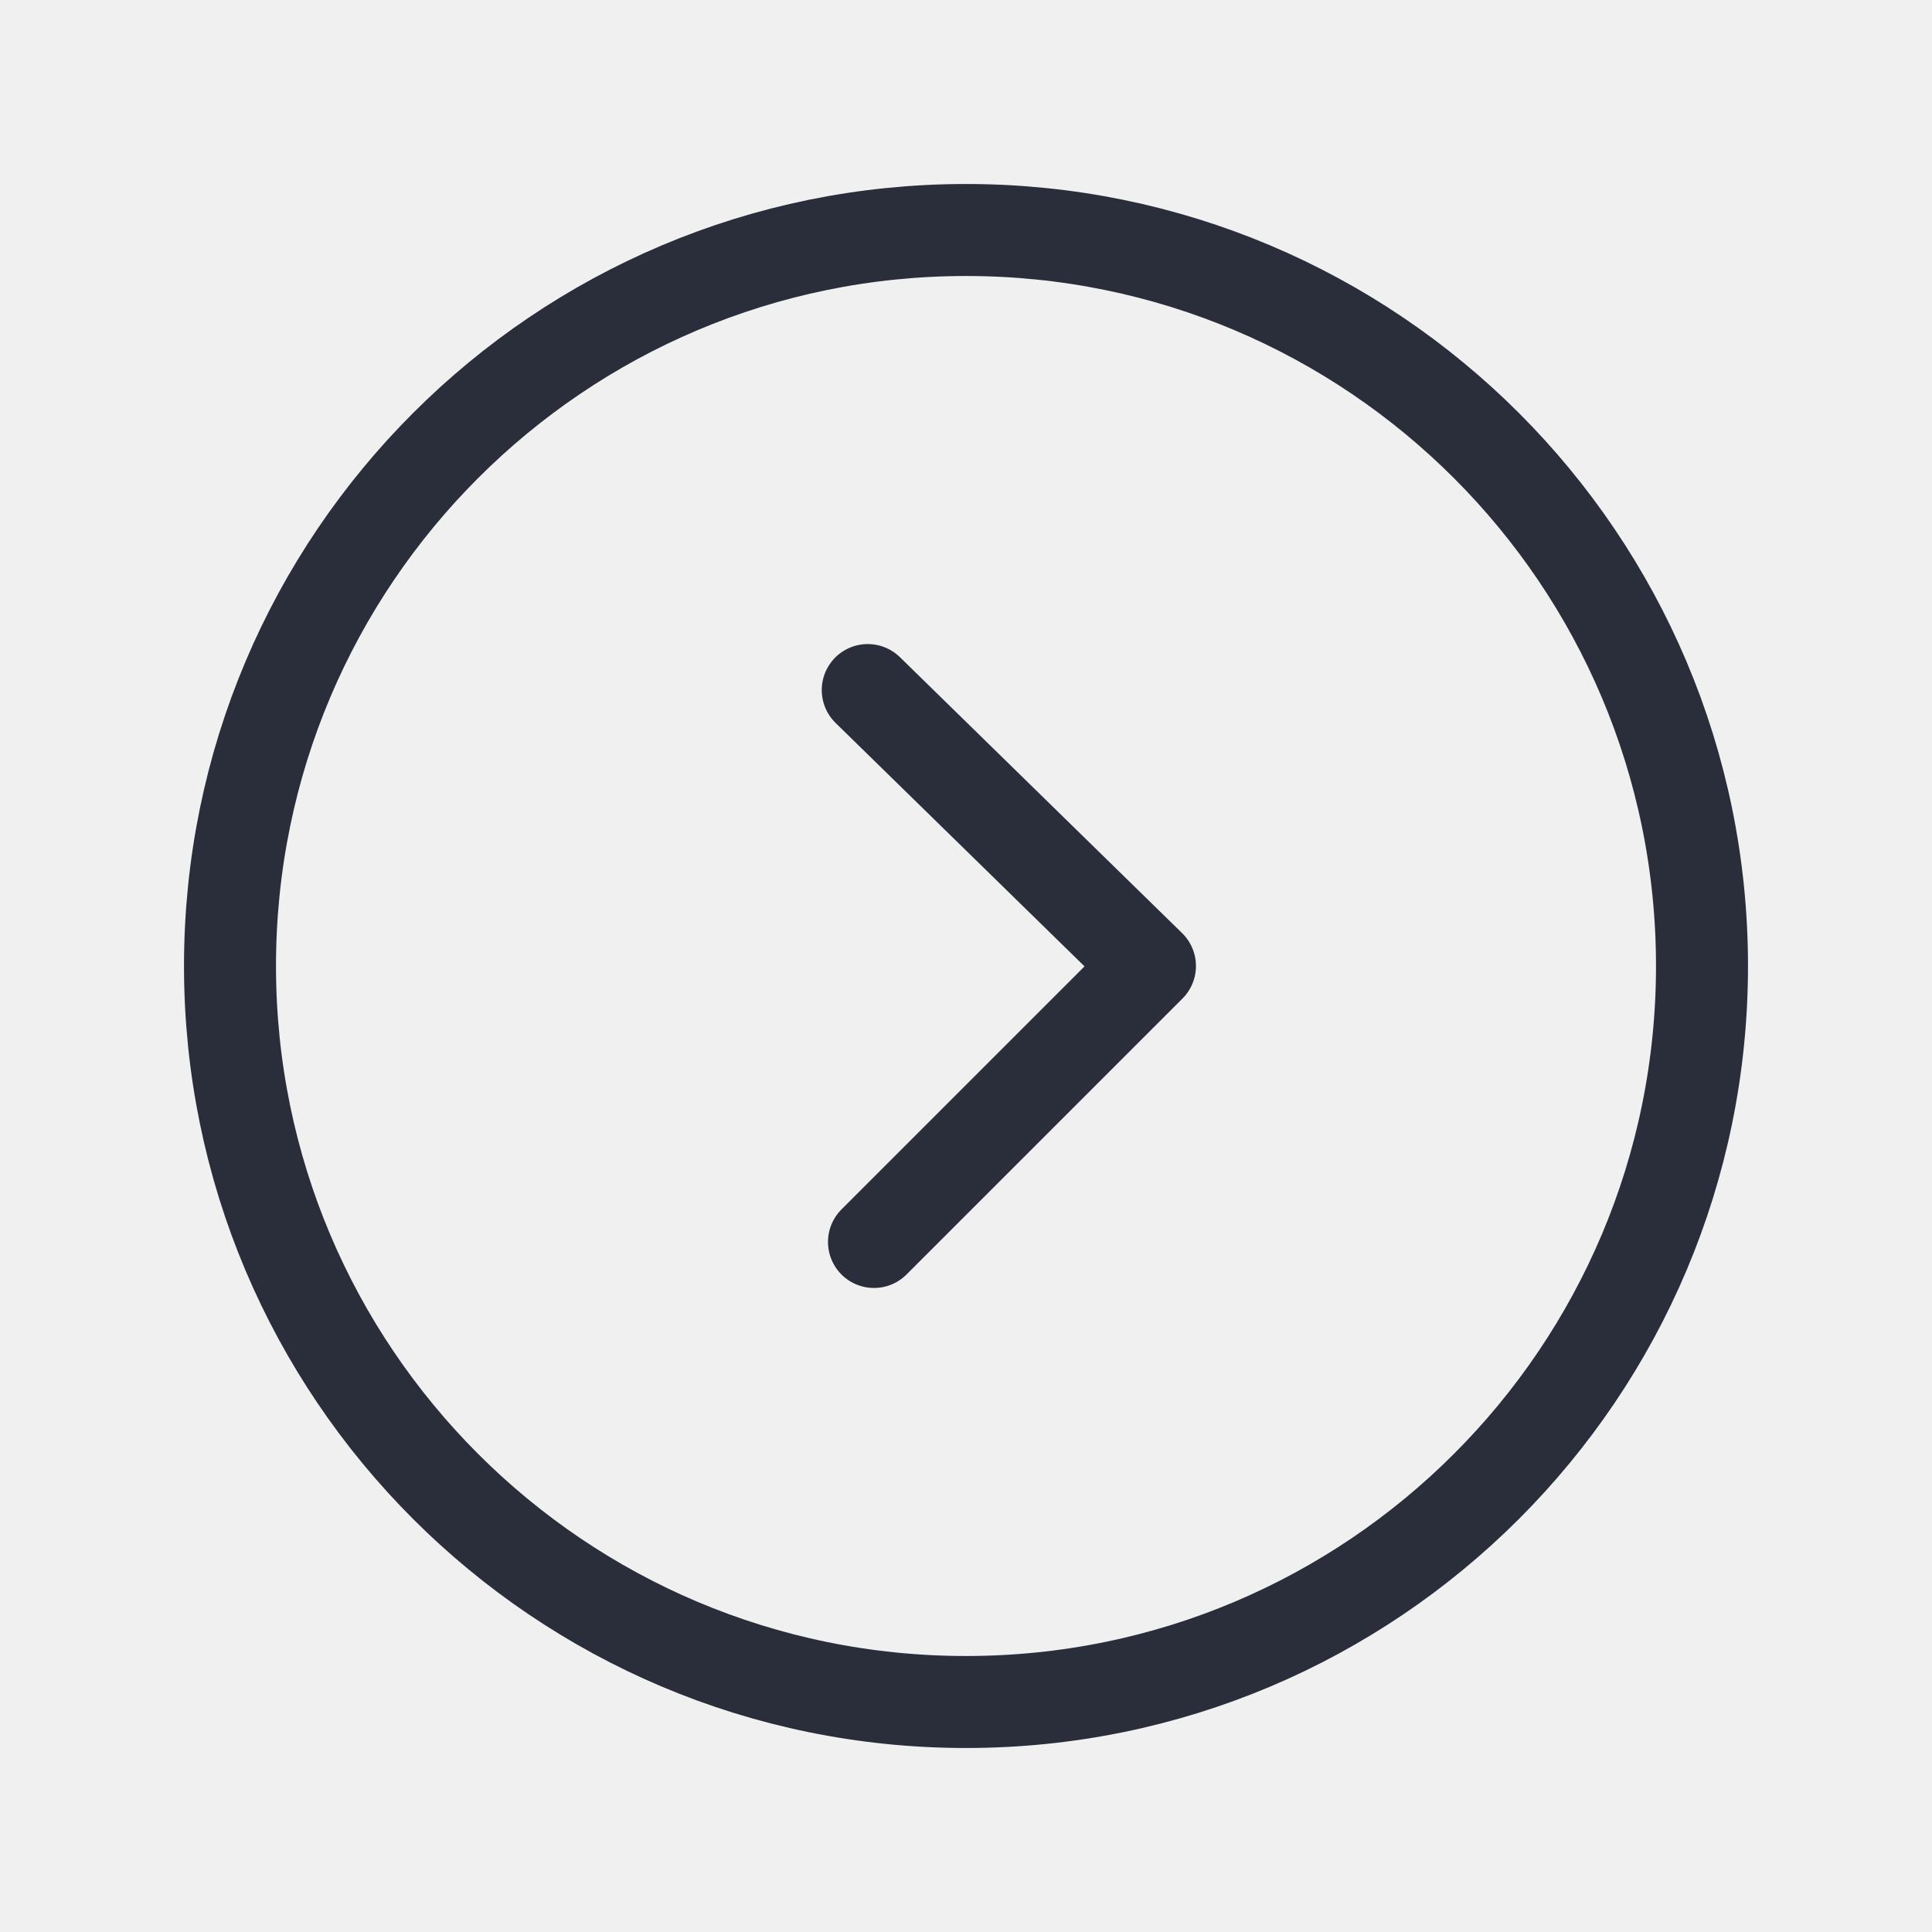
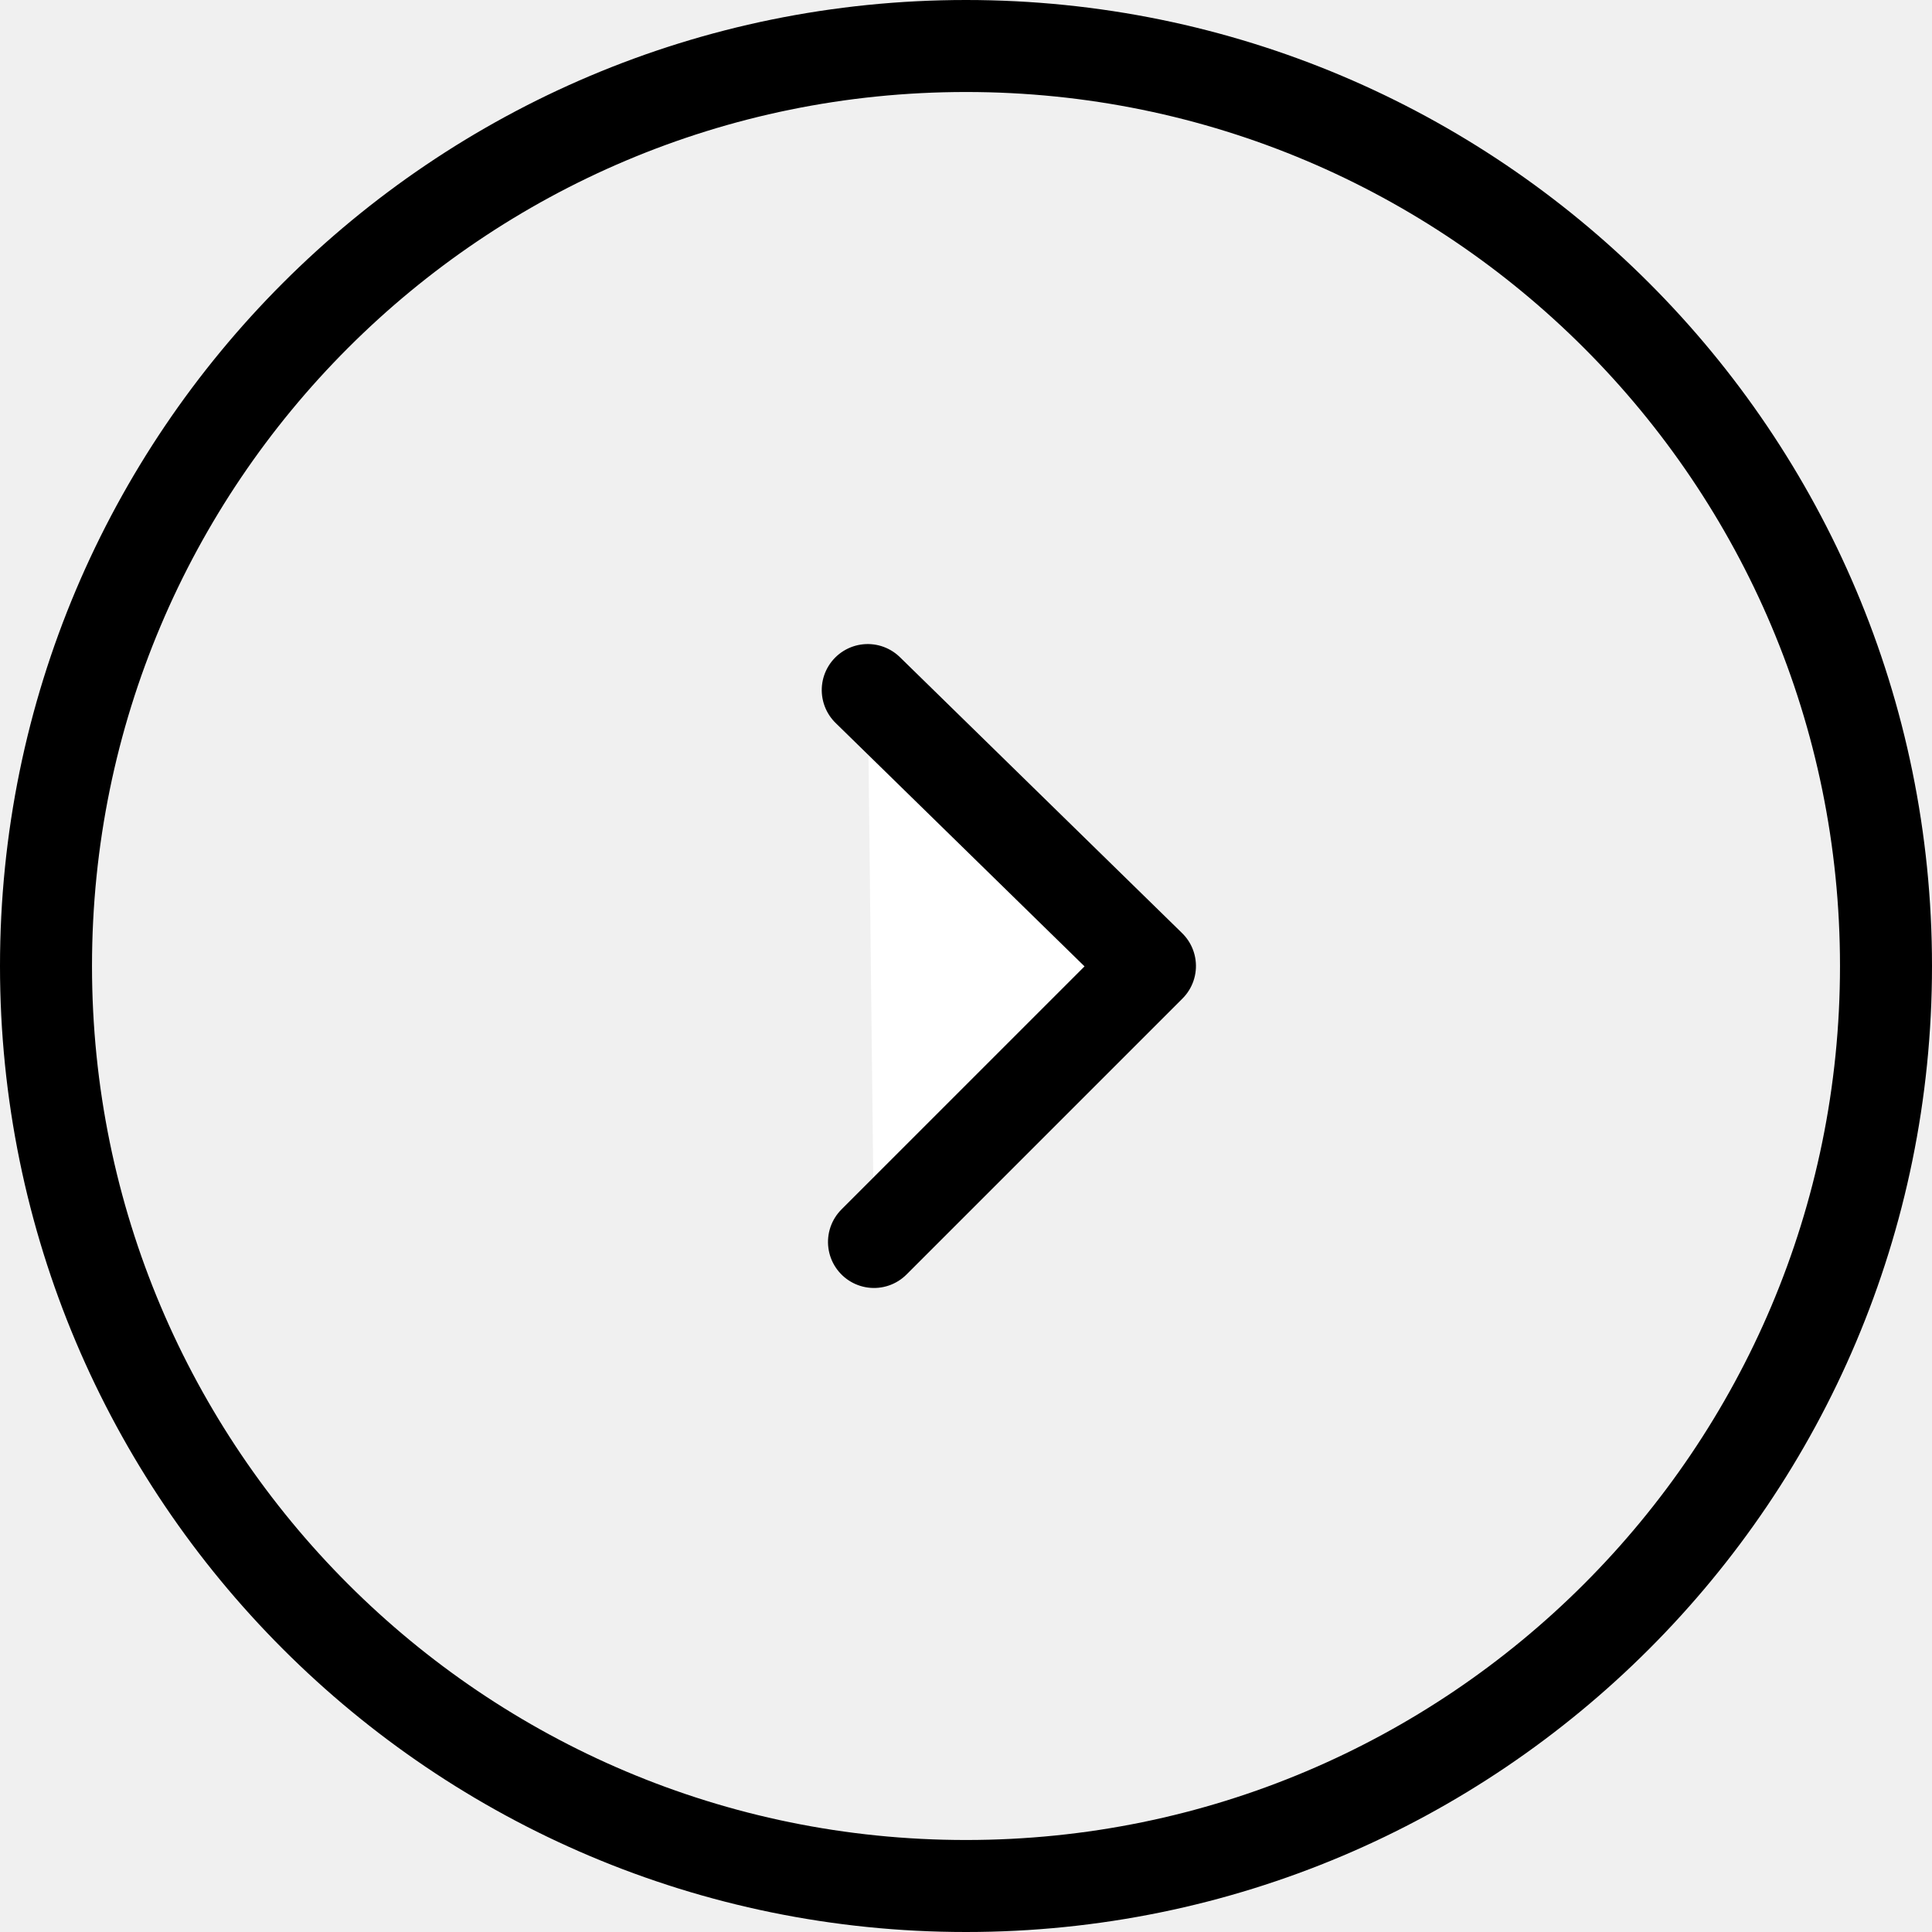
- <svg xmlns="http://www.w3.org/2000/svg" width="21" height="21" viewBox="0 0 21 21">
-   <g fill="none" fill-rule="evenodd" stroke="#2A2E3B" stroke-linecap="round" stroke-linejoin="round" transform="translate(2 2)">
-     <circle cx="8.5" cy="8.5" r="8" />
-     <polyline points="9.628 6.362 9.628 10.604 5.338 10.556" transform="scale(1 -1) rotate(-45 -12.997 0)" />
+ <svg xmlns="http://www.w3.org/2000/svg" width="35" height="35" viewBox="0 0 21 21">
+   <g fill="none" fill-rule="evenodd" stroke="#000" stroke-linecap="round" stroke-linejoin="round" transform="translate(2 2)">
+     <circle cx="8.5" cy="8.5" r="10" />
+     <polyline points="9.628 6.362 9.628 10.604 5.338 10.556" transform="scale(1 -1) rotate(-45 -12.997 0)" fill="#fff" />
  </g>
</svg>
